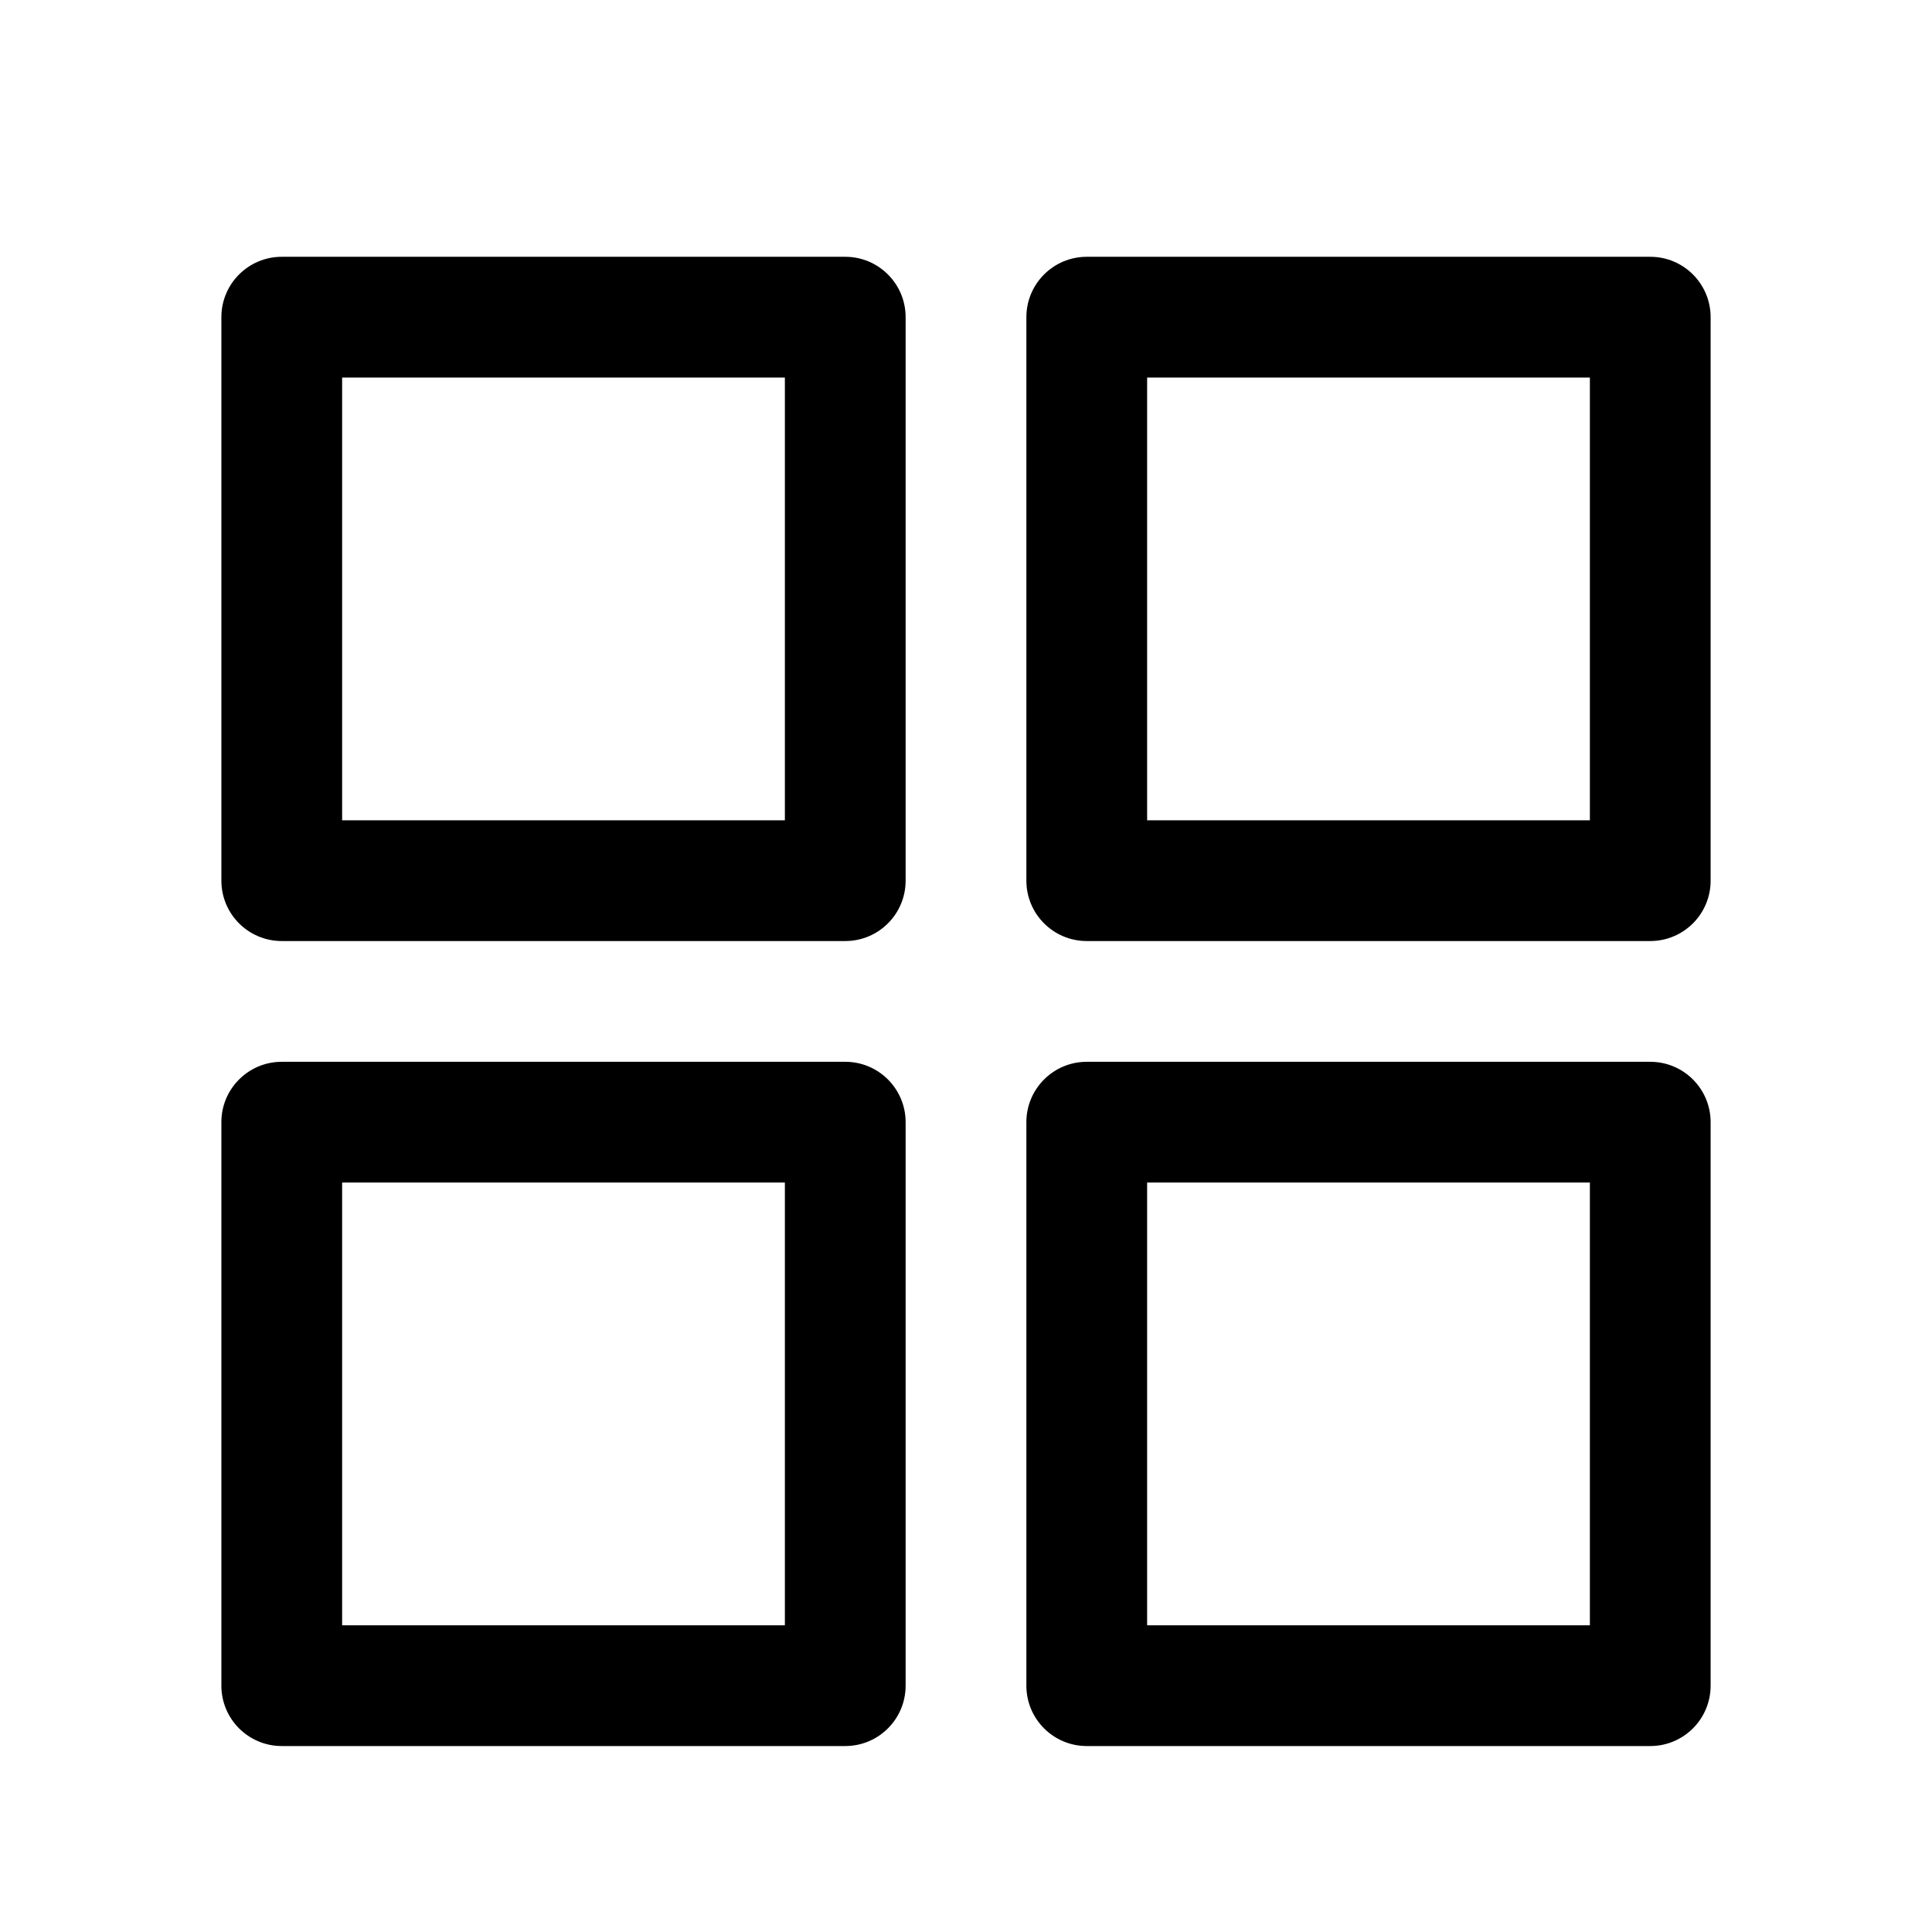
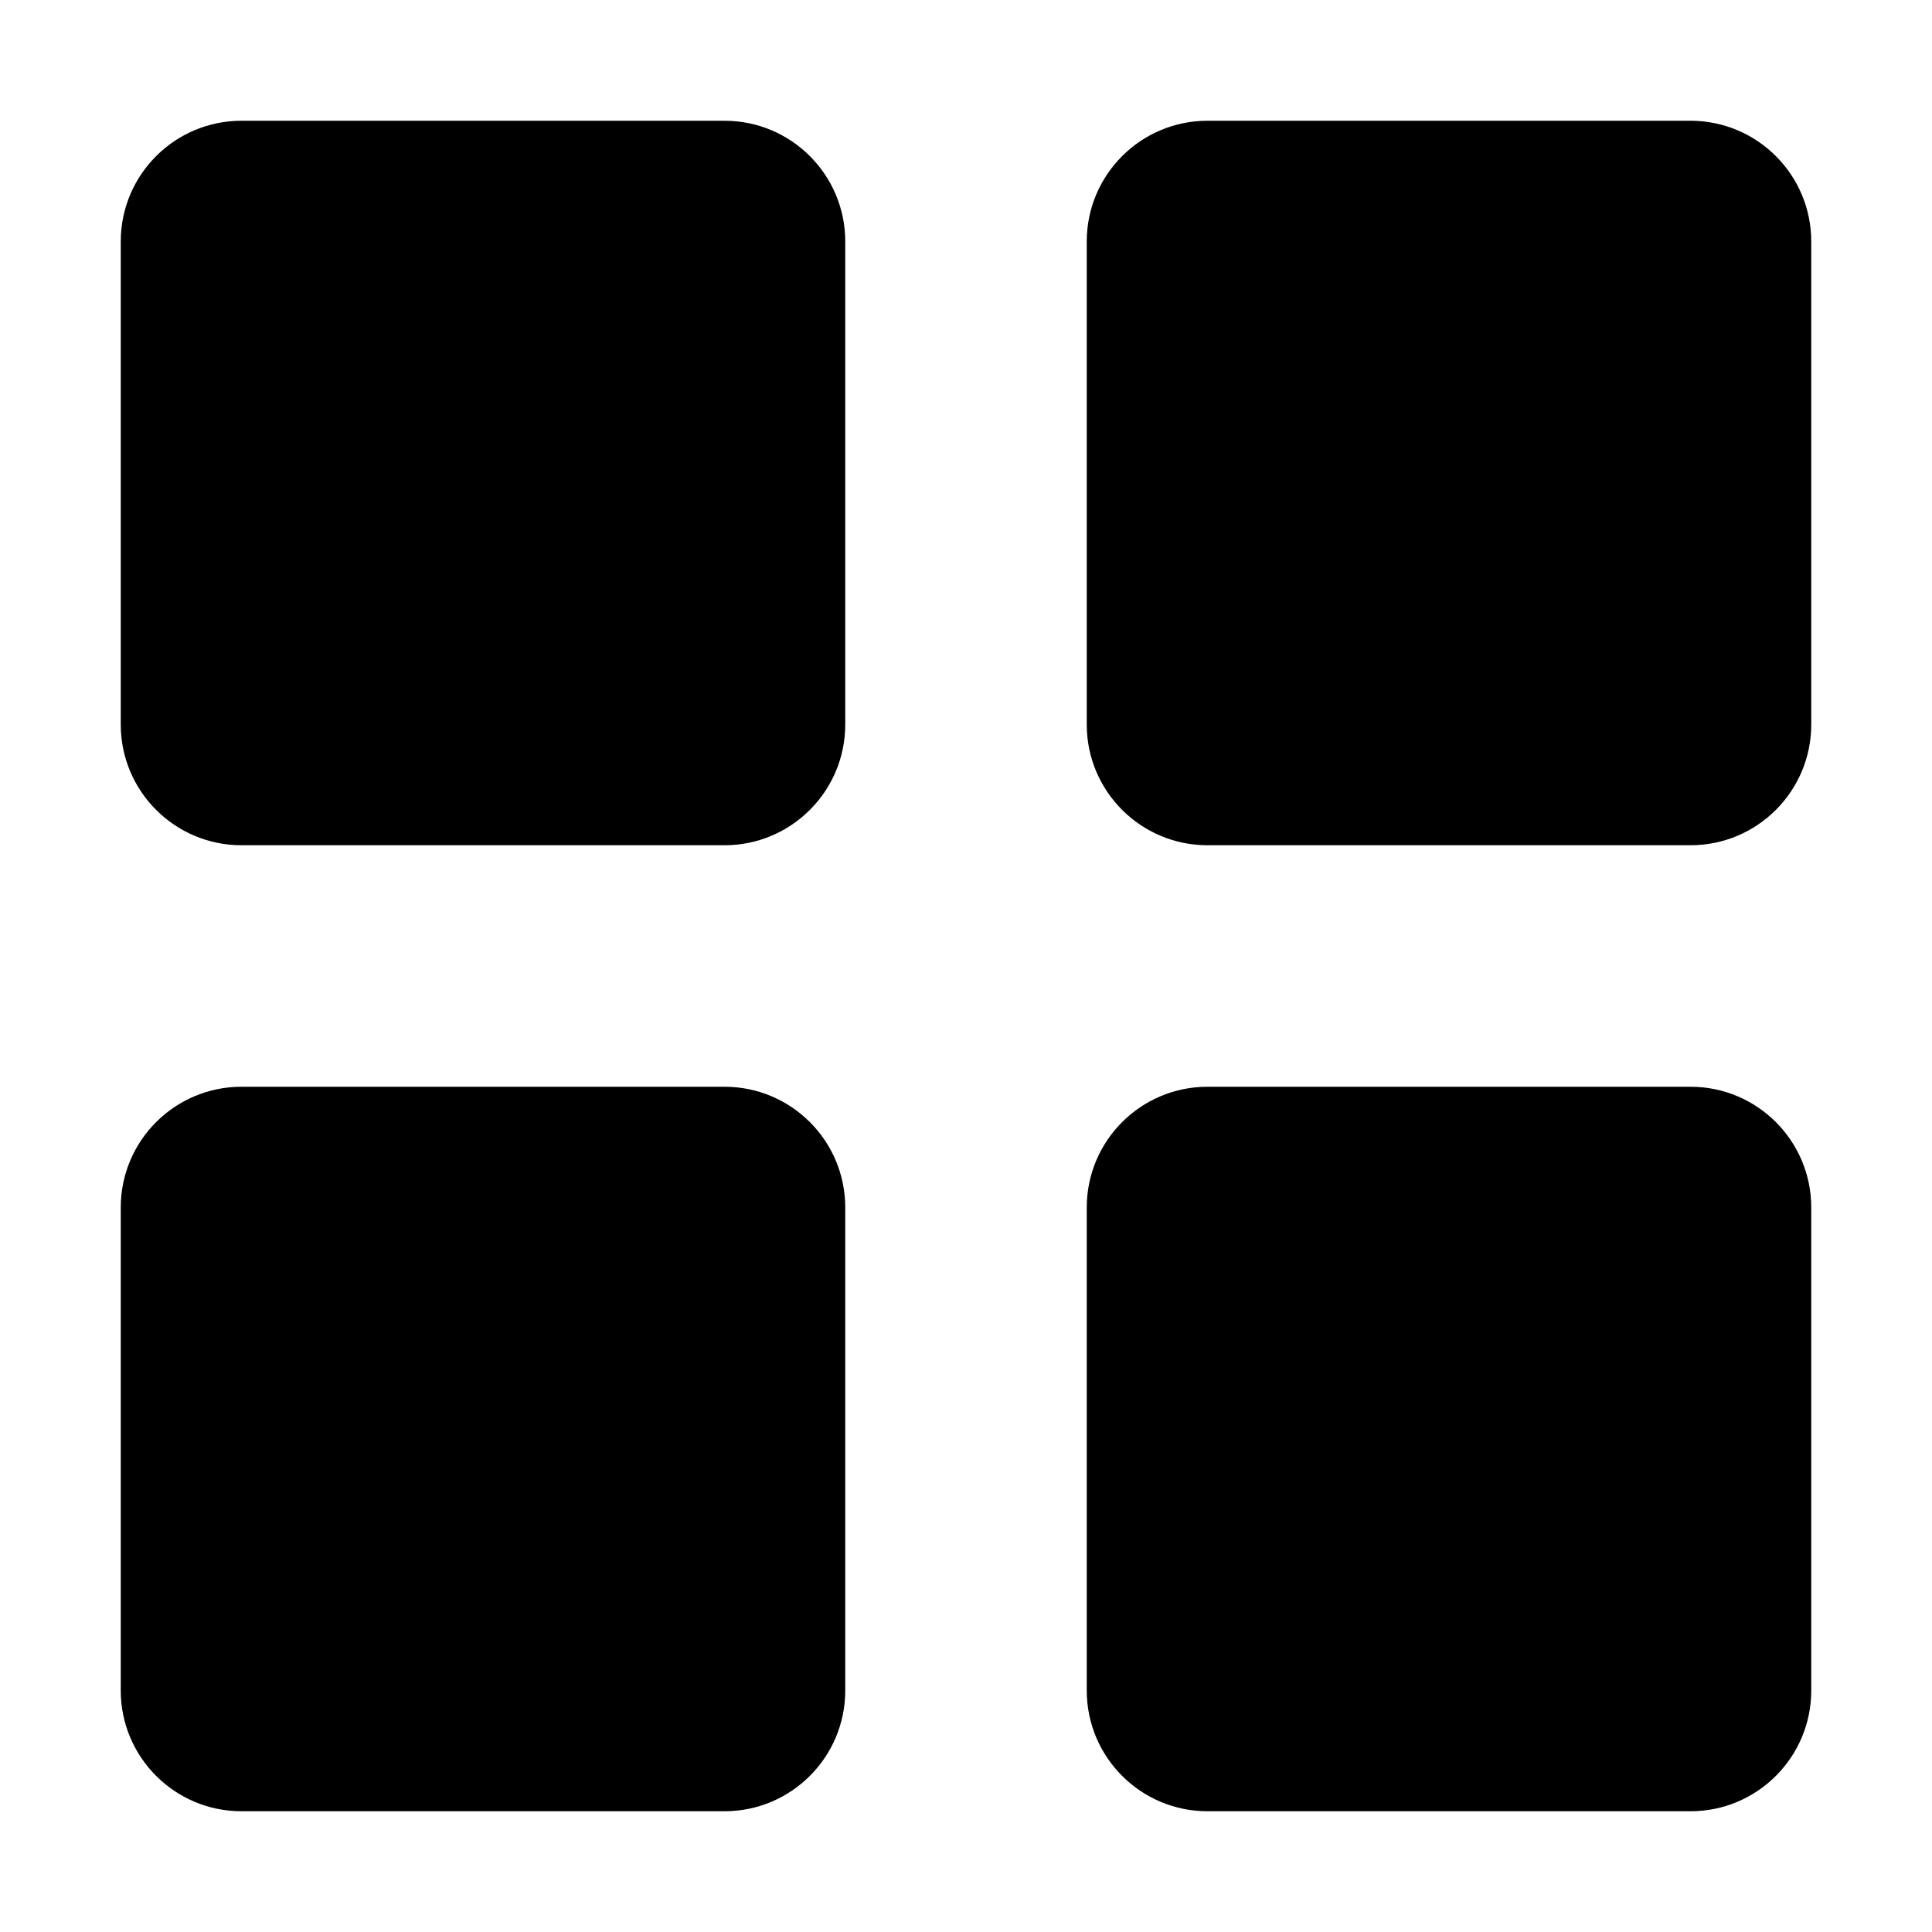
- <svg xmlns="http://www.w3.org/2000/svg" t="1742714853083" class="icon" viewBox="0 0 1024 1024" version="1.1" p-id="7767" width="200" height="200">
-   <path d="M874.667 562.773a32 32 0 0 1 32 32v298.667a32 32 0 0 1-32 32h-298.667a32 32 0 0 1-32-32v-298.667a32 32 0 0 1 32-32h298.667z m-426.667 0a32 32 0 0 1 32 32v298.667a32 32 0 0 1-32 32h-298.667a32 32 0 0 1-32-32v-298.667a32 32 0 0 1 32-32h298.667z m394.667 64h-234.667v234.667h234.667v-234.667z m32-490.667a32 32 0 0 1 32 32v298.667a32 32 0 0 1-32 32h-298.667a32 32 0 0 1-32-32v-298.667a32 32 0 0 1 32-32h298.667z m-32 64h-234.667v234.667h234.667v-234.667z m-661.333 426.667v234.667h234.667v-234.667h-234.667z m266.667-490.667a32 32 0 0 1 32 32v298.667a32 32 0 0 1-32 32h-298.667a32 32 0 0 1-32-32v-298.667a32 32 0 0 1 32-32h298.667z m-32 64h-234.667v234.667h234.667v-234.667z" p-id="7768" />
+ <svg xmlns="http://www.w3.org/2000/svg" class="icon" viewBox="0 0 1024 1024" version="1.1" width="200" height="200">
+   <rect x="64" y="64" width="384" height="384" rx="64" ry="64" fill="currentColor" />
+   <rect x="576" y="64" width="384" height="384" rx="64" ry="64" fill="currentColor" />
+   <rect x="64" y="576" width="384" height="384" rx="64" ry="64" fill="currentColor" />
+   <rect x="576" y="576" width="384" height="384" rx="64" ry="64" fill="currentColor" />
</svg>
